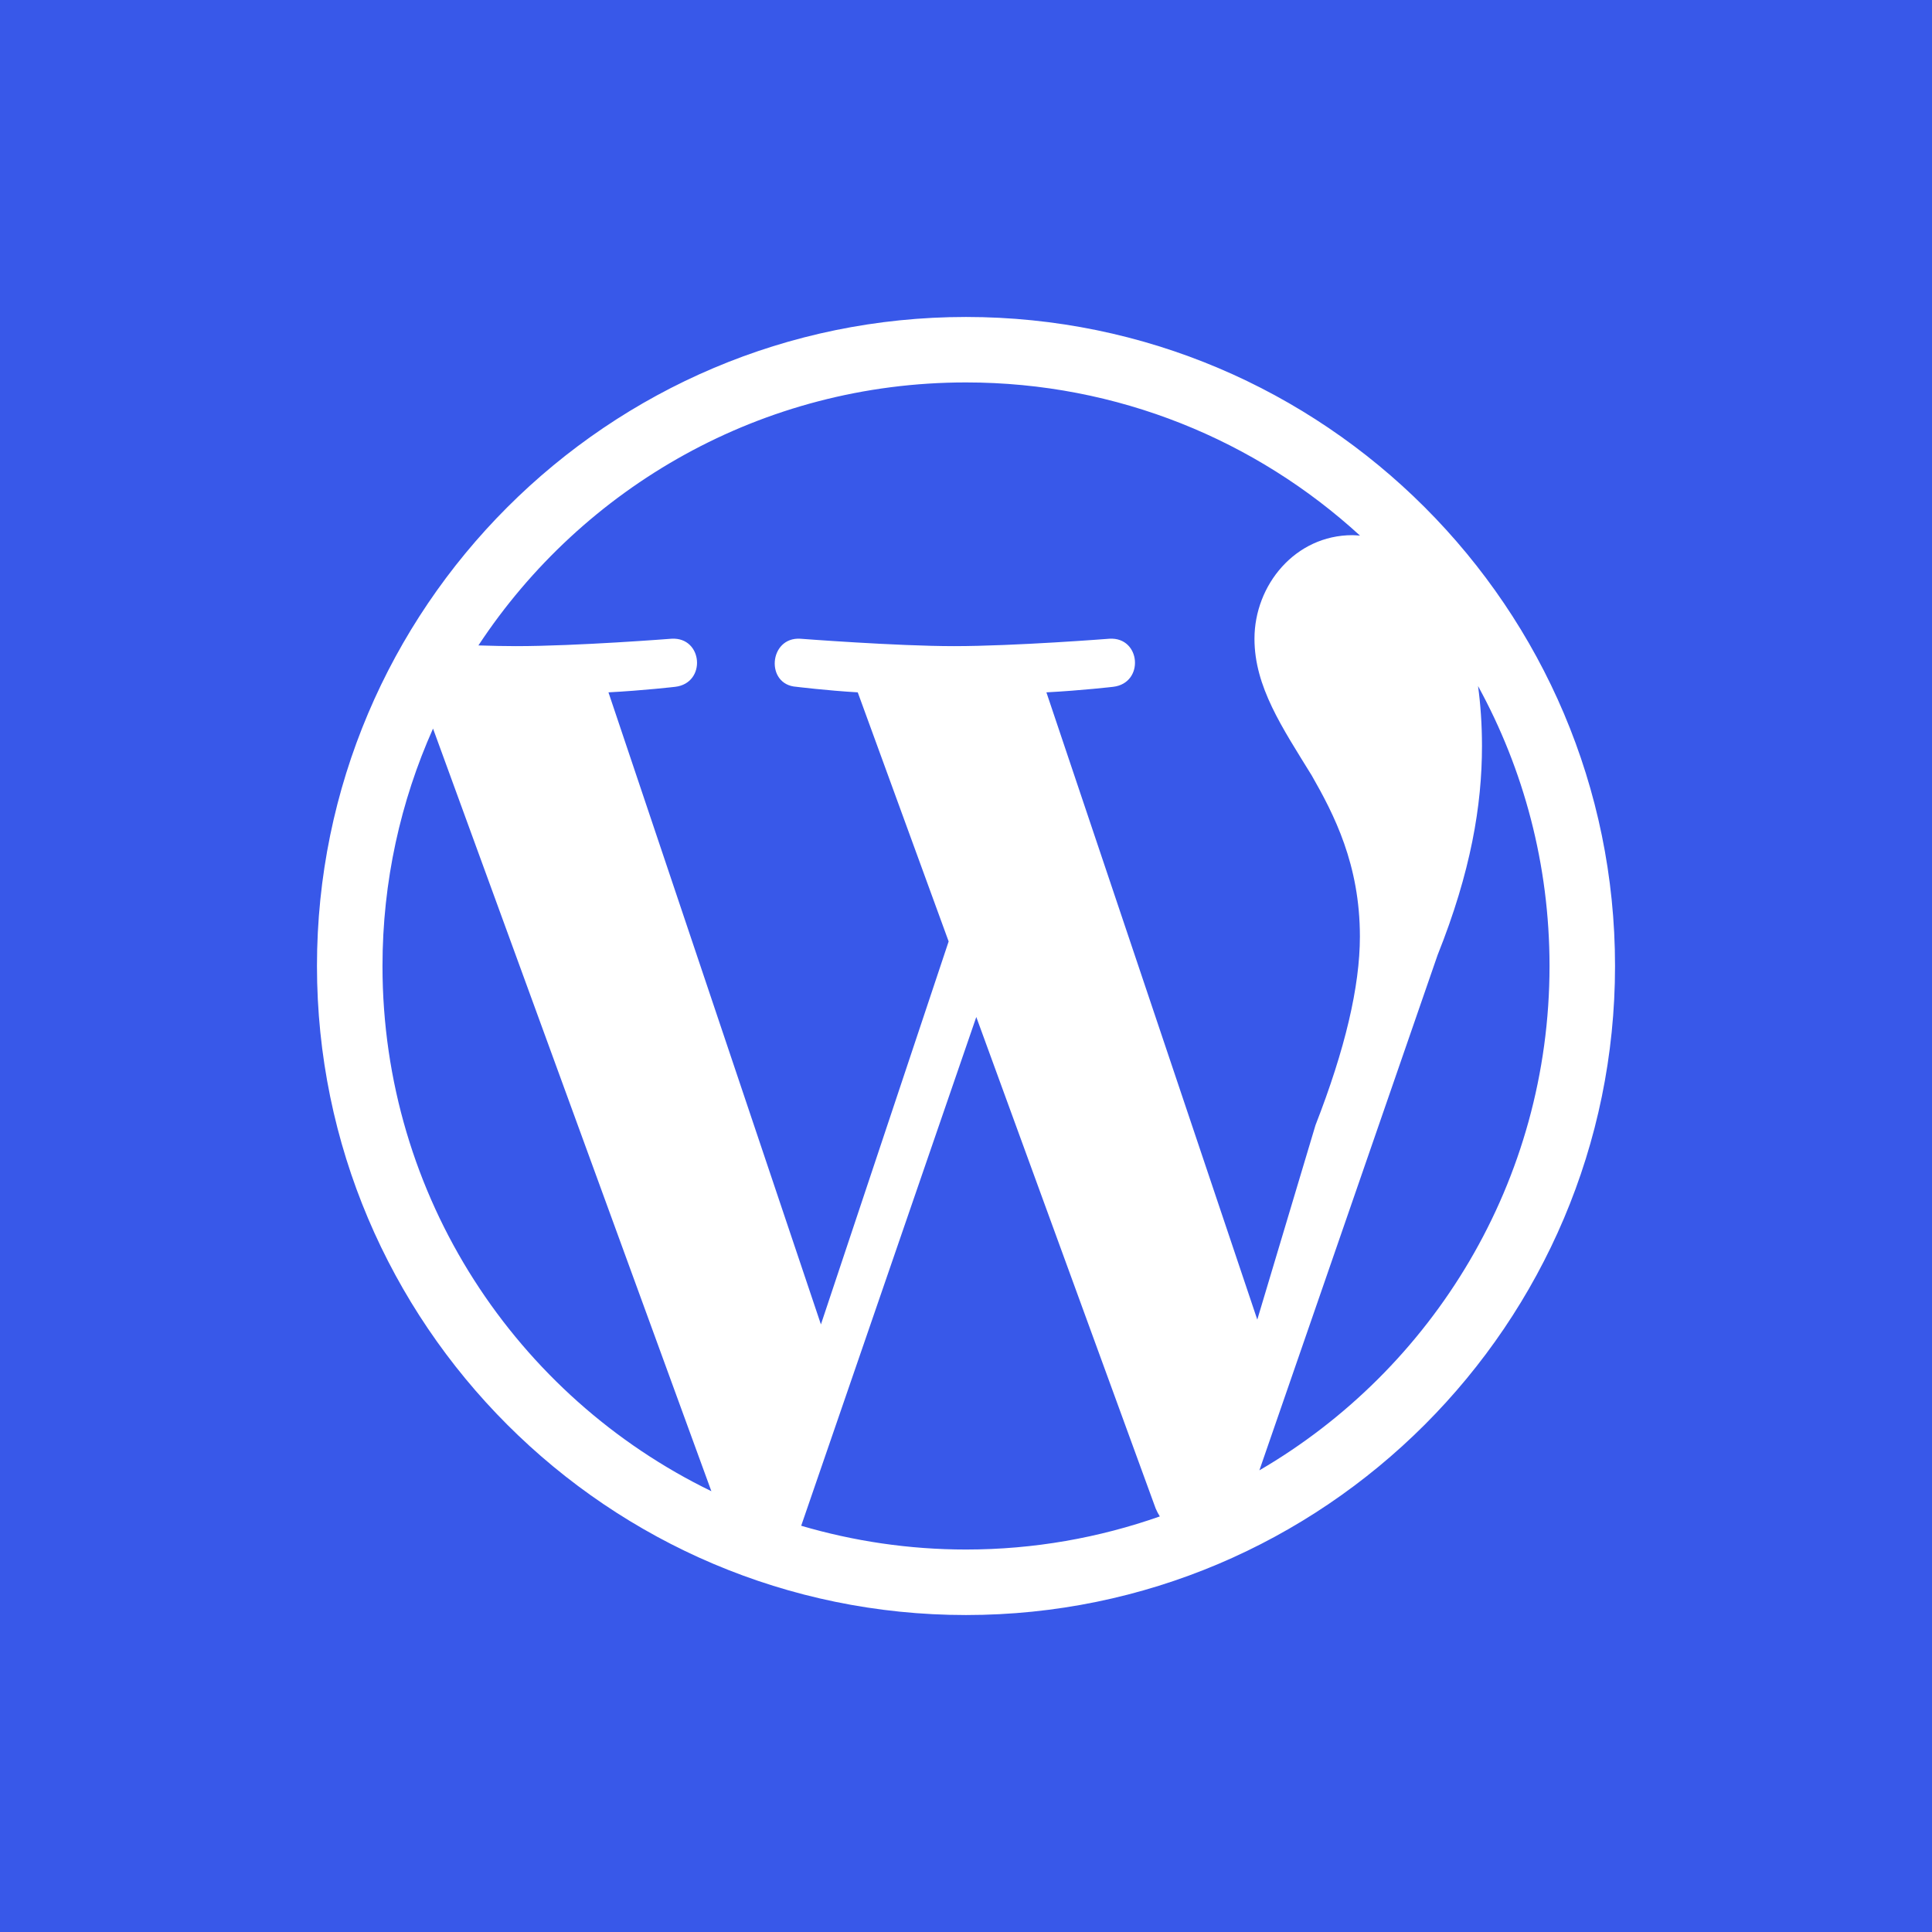
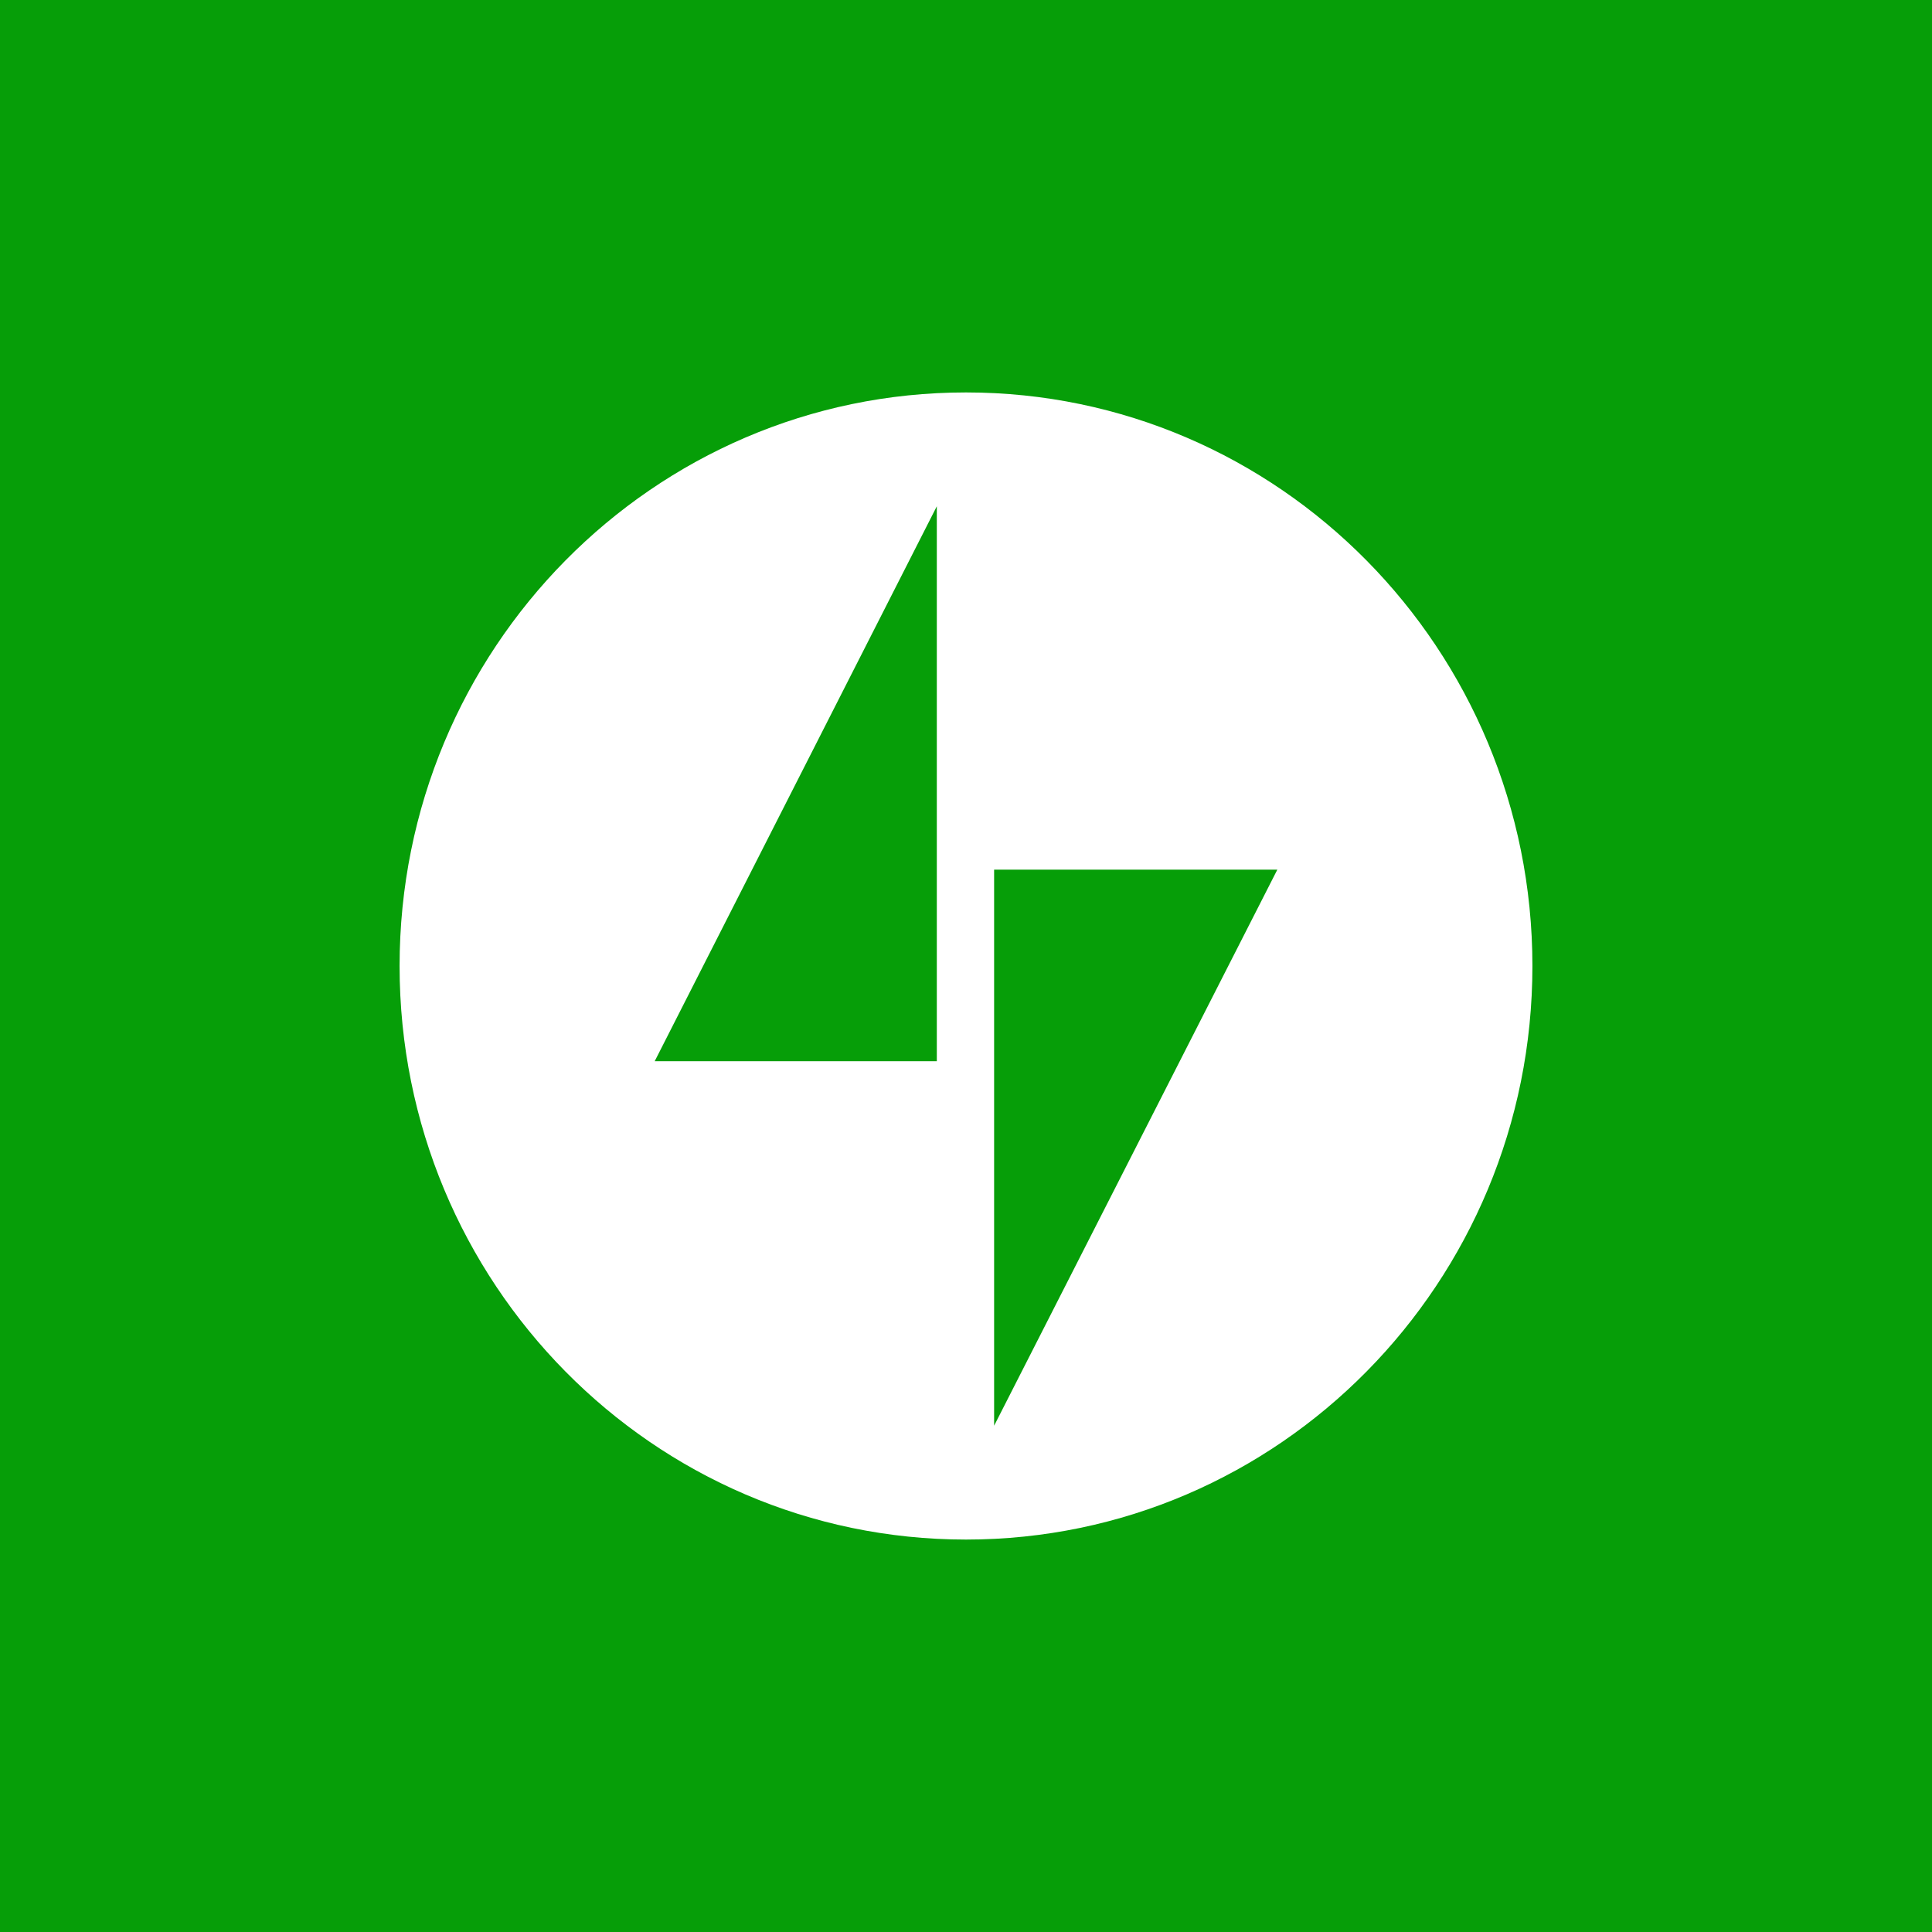
<svg xmlns="http://www.w3.org/2000/svg" width="256" height="256" viewBox="0 0 256 256" fill="none">
-   <rect width="256" height="256" fill="#3858E9" />
-   <path fill-rule="evenodd" clip-rule="evenodd" d="M166.874 194.827L190.489 126.547C194.901 115.516 196.37 106.698 196.37 98.855C196.37 96.007 196.183 93.365 195.849 90.903C201.885 101.915 205.32 114.553 205.32 127.997C205.32 156.521 189.861 181.427 166.874 194.827ZM138.654 91.74C143.308 91.495 147.502 91.006 147.502 91.006C151.668 90.514 151.178 84.39 147.011 84.634C147.011 84.634 134.487 85.617 126.401 85.617C118.803 85.617 106.037 84.634 106.037 84.634C101.868 84.39 101.379 90.759 105.548 91.006C105.548 91.006 109.492 91.495 113.656 91.74L125.701 124.746L108.777 175.491L80.624 91.74C85.283 91.495 89.472 91.006 89.472 91.006C93.638 90.514 93.145 84.39 88.978 84.634C88.978 84.634 76.456 85.617 68.371 85.617C66.921 85.617 65.211 85.58 63.392 85.522C77.22 64.534 100.983 50.674 127.997 50.674C148.126 50.674 166.455 58.37 180.211 70.974C179.879 70.953 179.552 70.911 179.209 70.911C171.613 70.911 166.224 77.527 166.224 84.634C166.224 91.006 169.901 96.395 173.82 102.769C176.76 107.918 180.193 114.533 180.193 124.09C180.193 130.711 178.231 139.039 174.31 149.089L166.597 174.856L138.654 91.74ZM128.004 205.32C120.415 205.32 113.089 204.205 106.162 202.171L129.364 134.758L153.128 199.87C153.285 200.25 153.475 200.6 153.682 200.934C145.645 203.761 137.009 205.32 128.004 205.32ZM50.682 128.007C50.682 116.797 53.087 106.154 57.379 96.54L94.261 197.594C68.465 185.062 50.682 158.615 50.682 128.007ZM127.999 42C80.58 42 42 80.577 42 127.996C42 175.419 80.58 214 127.999 214C175.419 214 214 175.419 214 127.996C214 80.577 175.419 42 127.999 42Z" fill="white" />
+   <rect width="256" height="256" fill="#069E08" />
+   <path d="M128 52C169.45 52 203.053 86.026 203.053 128C203.053 169.973 169.45 204 128 204C86.55 204 52.947 169.973 52.947 128C52.947 86.026 86.549 52 128 52ZM131.725 115.236V188.916L169.251 115.236H131.725ZM86.75 140.618H124.133V67.084L86.75 140.618Z" fill="white" />
</svg>
